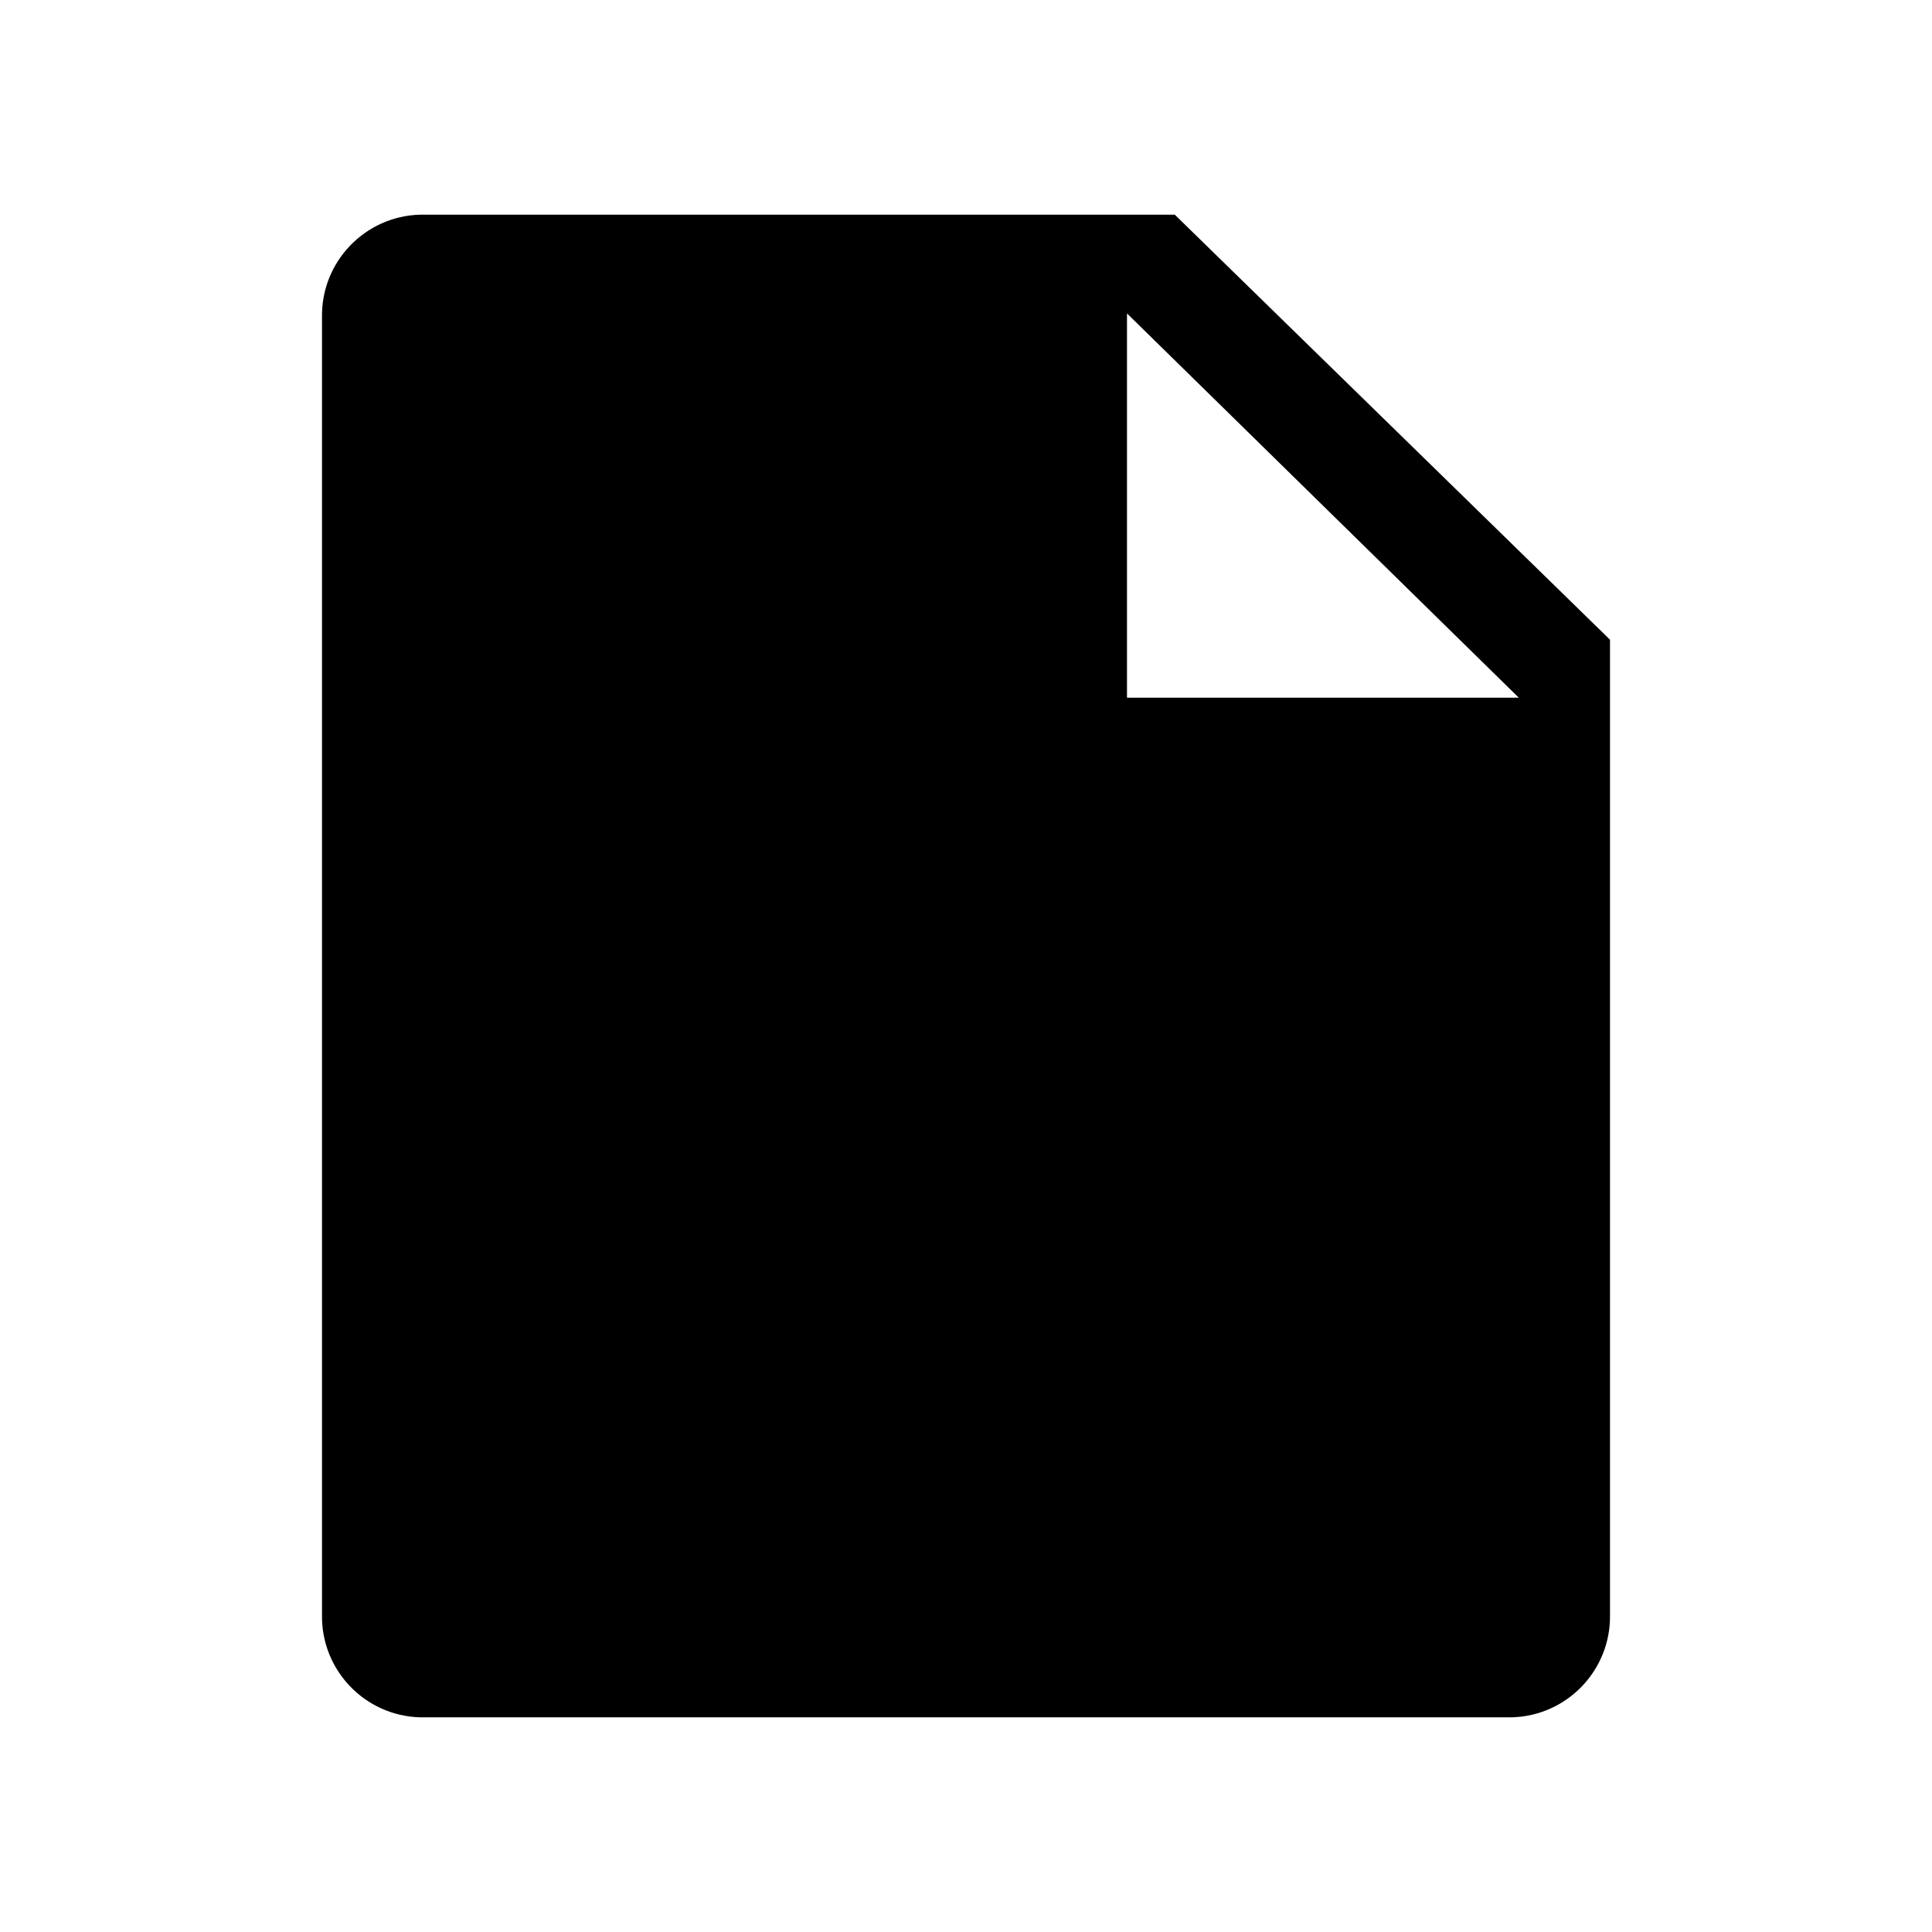
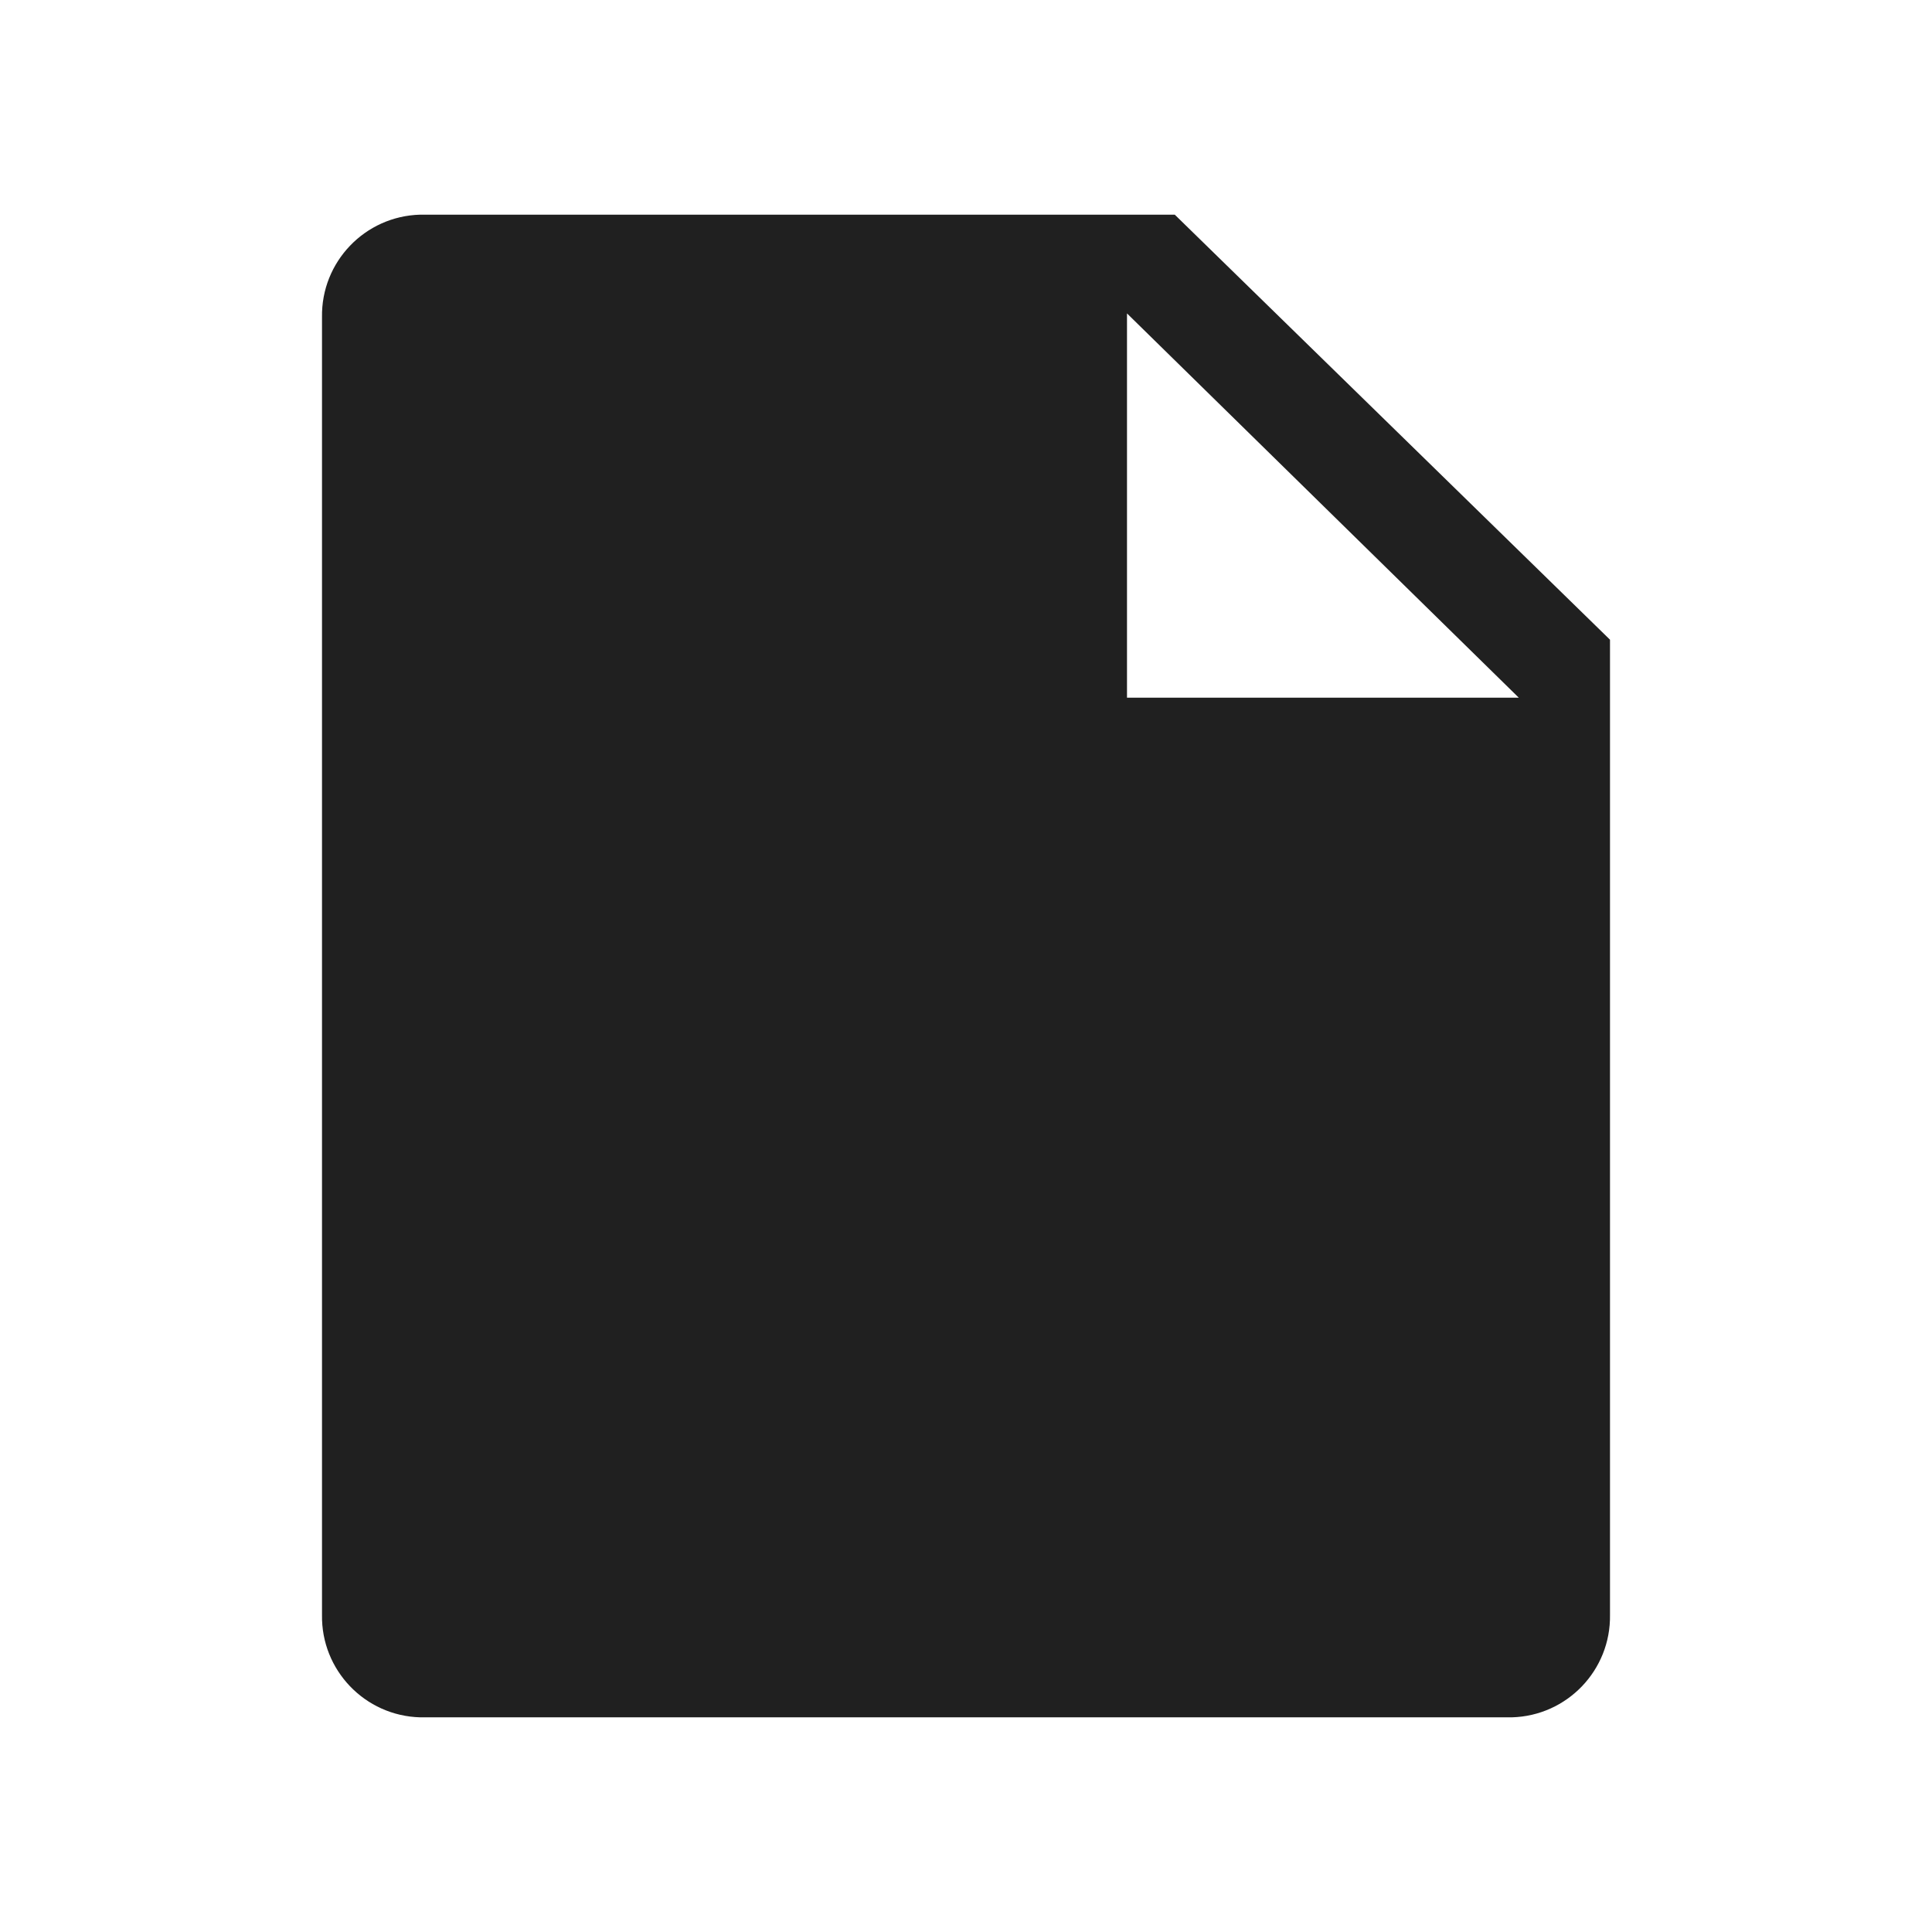
- <svg xmlns="http://www.w3.org/2000/svg" version="1.1" width="36" height="36" viewBox="0 0 36 36" preserveAspectRatio="xMidYMid meet">
-   <path class="clr-i-solid clr-i-solid-path-1" d="M21.89,4H7.83A1.88,1.88,0,0,0,6,5.91V30.09A1.88,1.88,0,0,0,7.83,32H28.17A1.88,1.88,0,0,0,30,30.09V11.92ZM21,13V5.84L28.3,13Z" />
-   <rect x="0" y="0" width="36" height="36" fill-opacity="0" />
+ <svg xmlns="http://www.w3.org/2000/svg" version="1.1" width="36" height="36" viewBox="0 0 36 36" preserveAspectRatio="xMidYMid meet" id="svg8">
+   <defs id="defs12" />
+   <path class="clr-i-solid clr-i-solid-path-1" d="M21.89,4H7.83A1.88,1.88,0,0,0,6,5.91V30.09A1.88,1.88,0,0,0,7.83,32H28.17A1.88,1.88,0,0,0,30,30.09V11.92ZM21,13V5.84L28.3,13Z" id="path4" style="fill:#202020" />
+   <rect x="0" y="0" width="36" height="36" fill-opacity="0" id="rect6" />
</svg>
